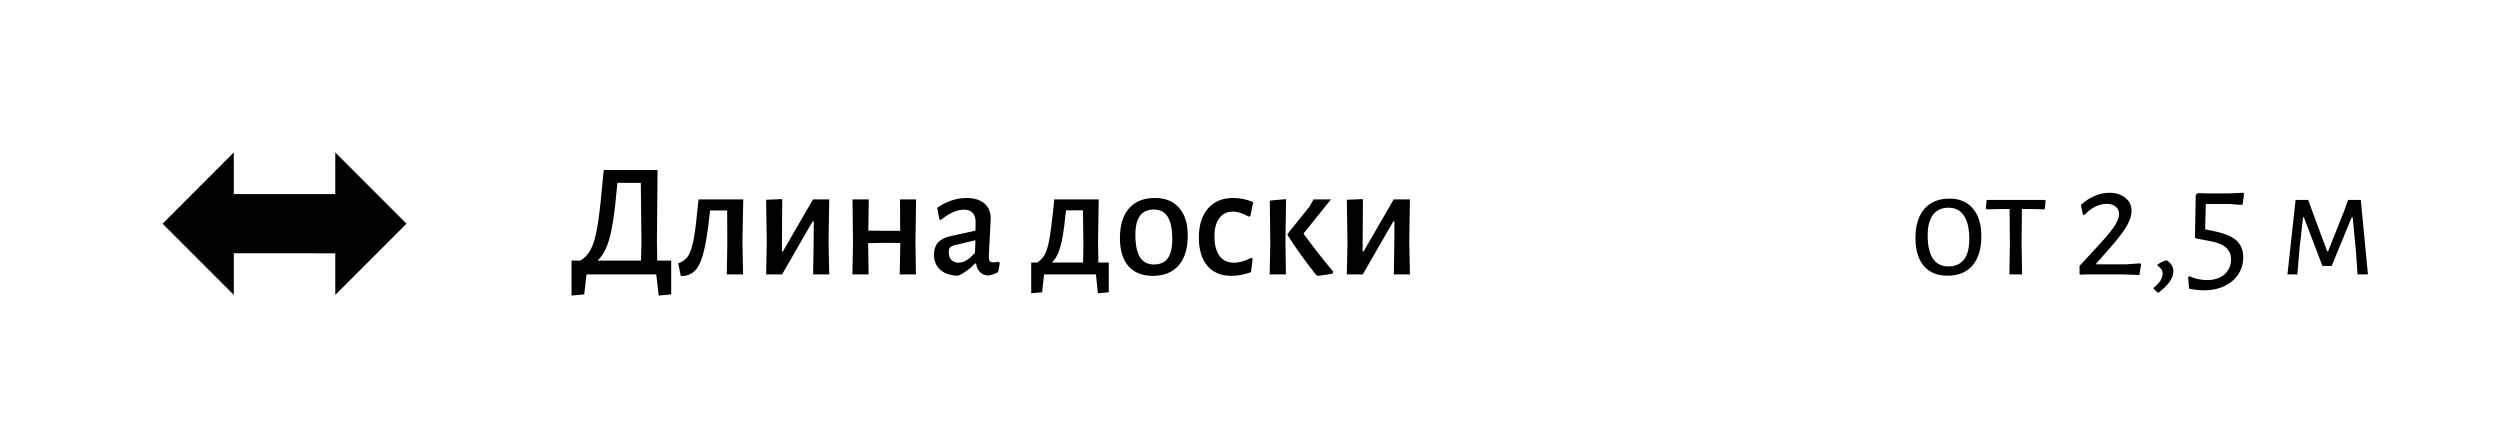
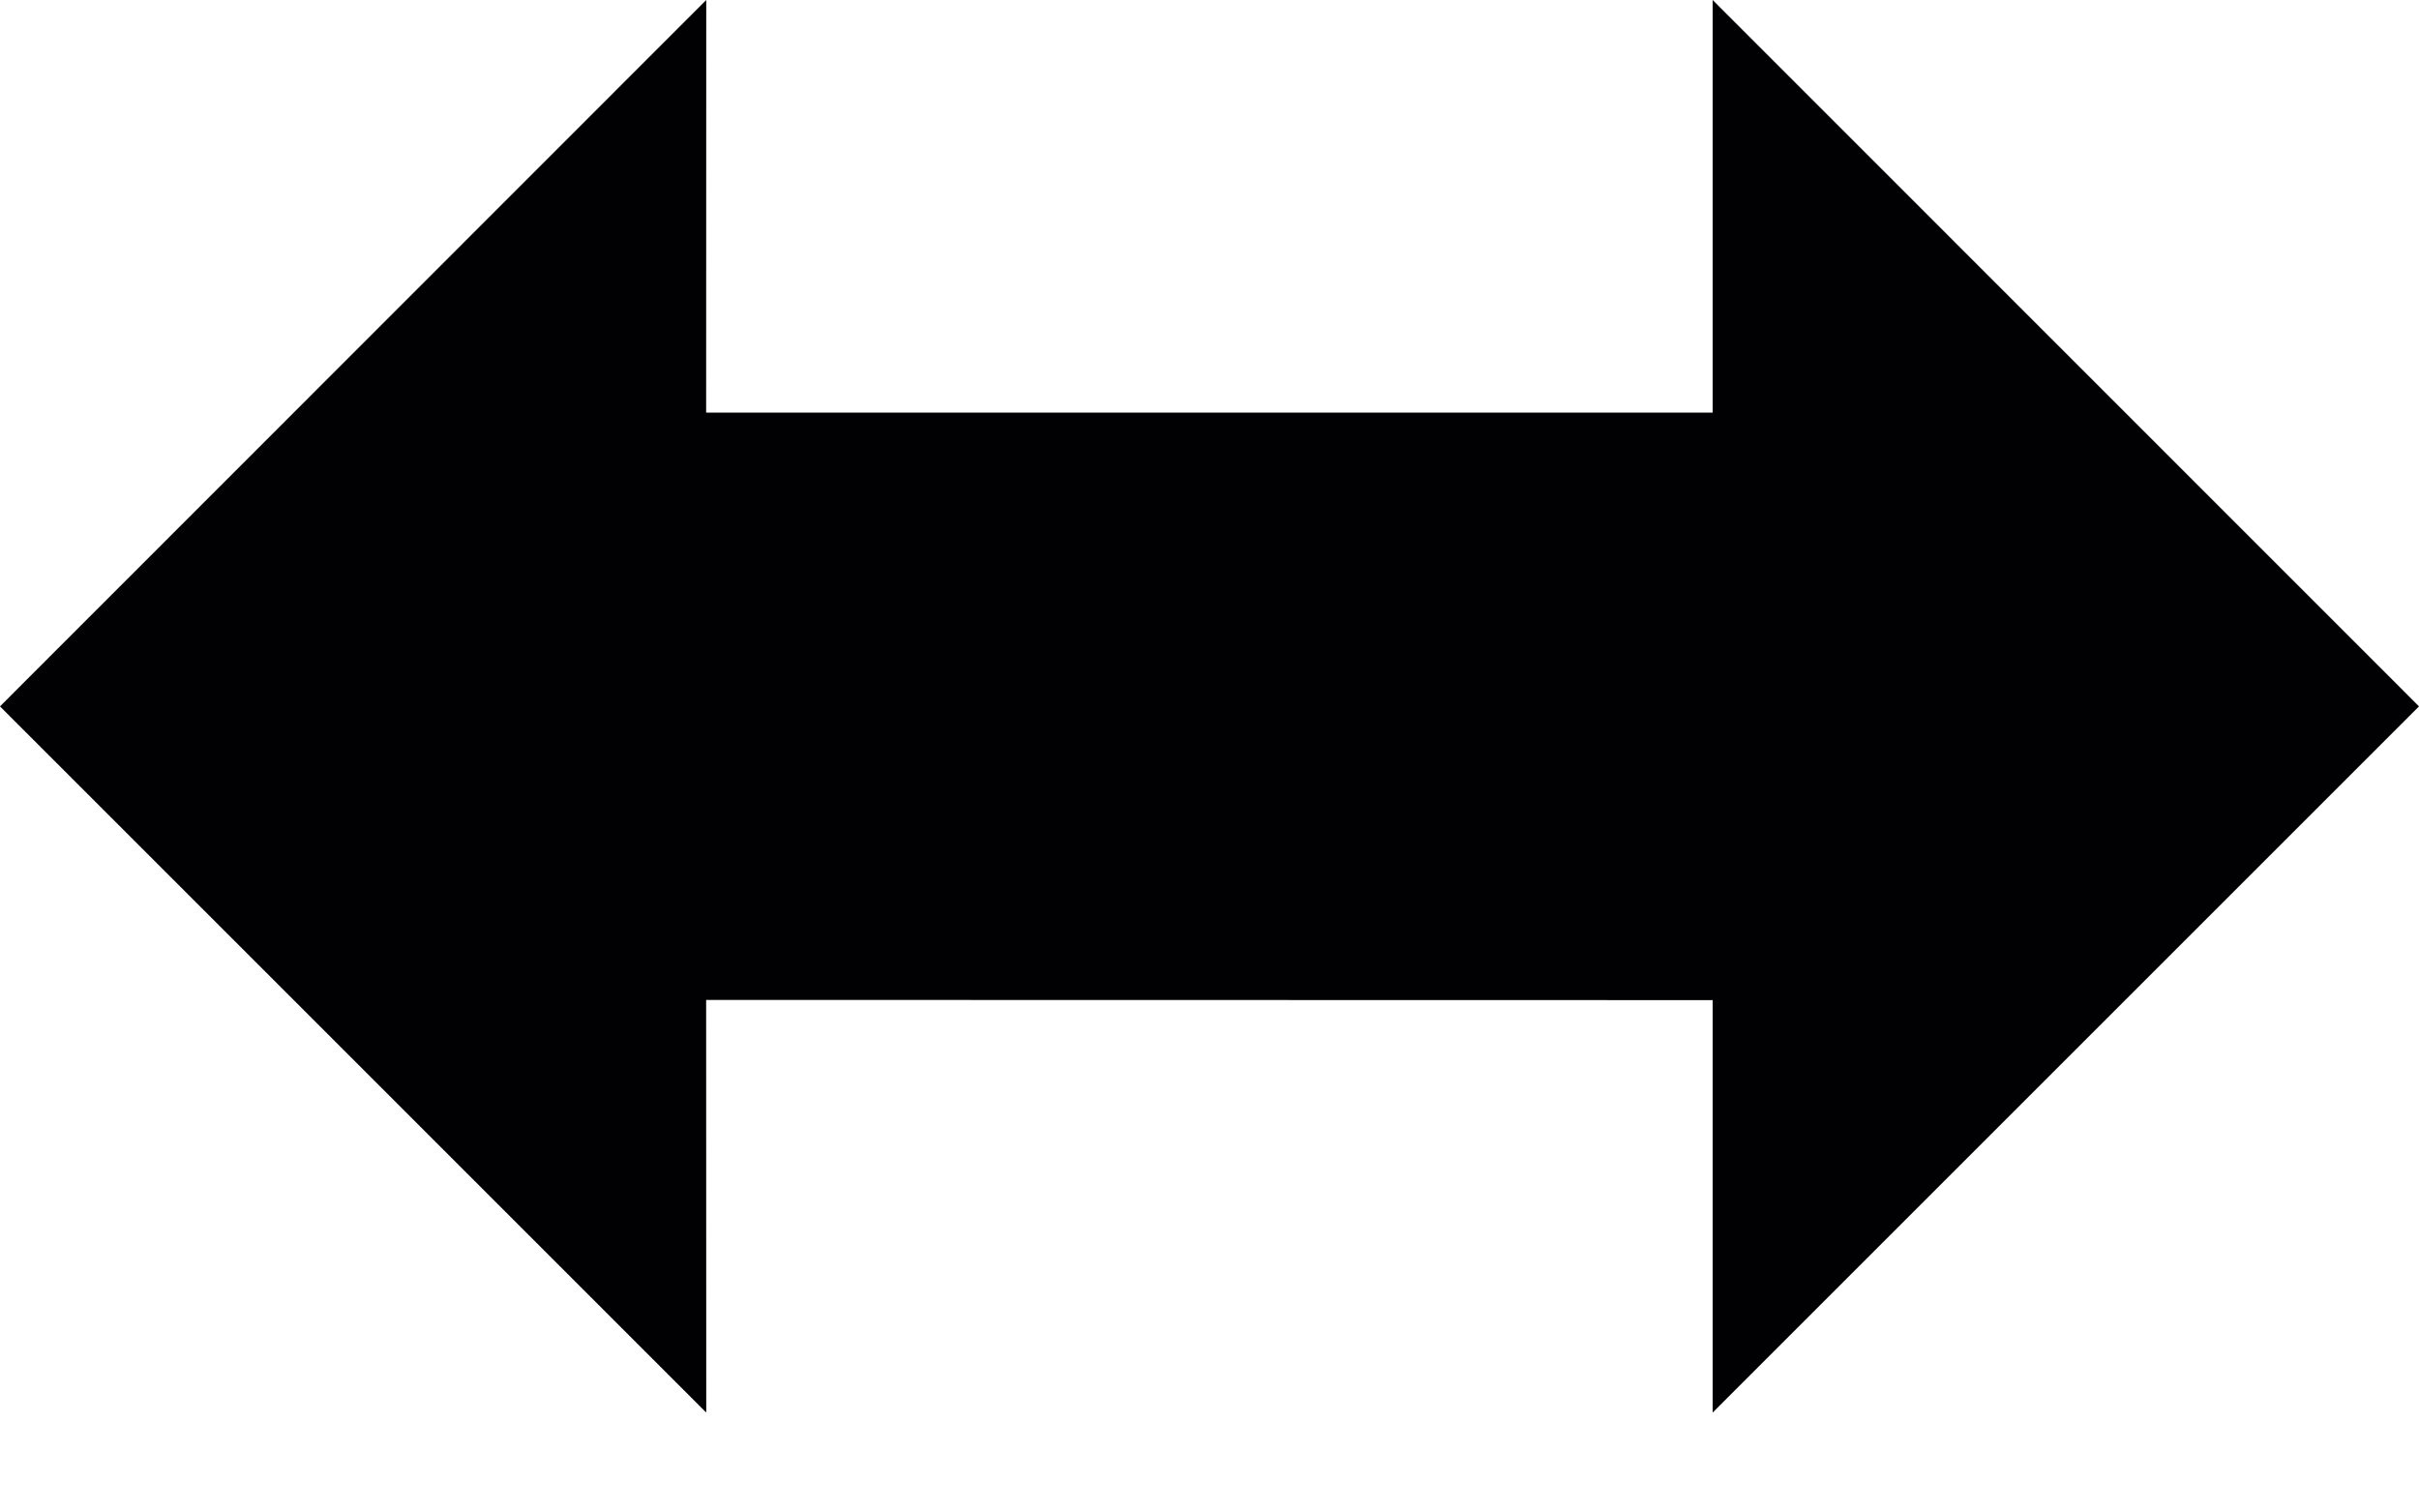
- <svg xmlns="http://www.w3.org/2000/svg" width="246" height="44" viewBox="0 0 246 44" fill="none">
-   <path d="M66.048 25.64V28.968L64.816 29.08L64.576 27H57.712L57.488 28.968L56.24 29.08V25.64H57.088C57.536 25.395 57.888 25.021 58.144 24.52C58.4 24.019 58.608 23.309 58.768 22.392C58.928 21.475 59.083 20.184 59.232 18.52L59.408 16.728H64.704L64.64 23.768L64.672 25.64H66.048ZM63.12 23.912L63.056 17.992H60.752L60.672 18.808C60.491 20.856 60.261 22.392 59.984 23.416C59.707 24.429 59.312 25.171 58.8 25.64H63.072L63.12 23.912ZM73.056 23.768L73.12 27H71.52L71.568 23.912L71.552 20.712H69.872L69.808 21.24C69.648 22.733 69.467 23.885 69.264 24.696C69.072 25.507 68.827 26.099 68.528 26.472C68.24 26.835 67.856 27.059 67.376 27.144L66.992 27.16L66.736 25.912C67.131 25.784 67.44 25.565 67.664 25.256C67.888 24.936 68.07 24.451 68.208 23.8C68.347 23.149 68.475 22.205 68.592 20.968L68.736 19.656L68.72 19.624H73.136L73.056 23.768ZM75.451 23.912L75.388 19.656L76.972 19.592L76.939 24.744H77.035L79.996 19.624H81.596L81.531 23.72L81.596 27H80.011L80.059 24.024L80.076 21.784H79.963L76.956 27H75.388L75.451 23.912ZM90.08 23.768L90.128 27H88.528L88.592 23.912L86.96 23.896L85.424 23.928L85.472 27H83.872L83.936 23.912L83.888 19.624H85.488L85.44 22.696L87.024 22.712H88.576L88.56 19.624H90.144L90.08 23.768ZM95.104 19.48C95.84 19.48 96.421 19.656 96.848 20.008C97.274 20.36 97.488 20.851 97.488 21.48C97.488 21.672 97.456 22.312 97.392 23.4C97.328 24.467 97.296 25.091 97.296 25.272C97.296 25.475 97.328 25.619 97.392 25.704C97.466 25.779 97.589 25.816 97.76 25.816C97.866 25.816 98.026 25.795 98.24 25.752L98.384 25.864L98.224 26.76C97.914 26.952 97.578 27.069 97.216 27.112C96.885 27.08 96.618 26.963 96.416 26.76C96.213 26.547 96.09 26.269 96.048 25.928H95.936C95.392 26.504 94.837 26.904 94.272 27.128C93.536 27.117 92.954 26.925 92.528 26.552C92.112 26.179 91.904 25.672 91.904 25.032C91.904 24.083 92.421 23.491 93.456 23.256L95.984 22.696L96 21.832C96 21.437 95.898 21.139 95.696 20.936C95.504 20.733 95.221 20.632 94.848 20.632C94.485 20.632 94.122 20.717 93.76 20.888C93.397 21.048 92.997 21.304 92.56 21.656L92.432 21.576L92.224 20.44C93.162 19.8 94.122 19.48 95.104 19.48ZM93.904 24.136C93.712 24.179 93.573 24.253 93.488 24.36C93.402 24.456 93.36 24.611 93.36 24.824C93.36 25.144 93.445 25.395 93.616 25.576C93.797 25.757 94.037 25.848 94.336 25.848C94.837 25.848 95.37 25.523 95.936 24.872L95.984 23.64L93.904 24.136ZM109.104 25.832V28.76L108.032 28.856L107.84 27H102.736L102.544 28.76L101.472 28.856V25.832H102.064C102.384 25.629 102.635 25.357 102.816 25.016C102.997 24.675 103.141 24.2 103.248 23.592C103.365 22.973 103.483 22.099 103.6 20.968L103.744 19.624H108.112L108.048 23.768L108.08 25.832H109.104ZM106.608 23.912L106.56 20.696H104.896L104.832 21.224C104.704 22.579 104.539 23.603 104.336 24.296C104.144 24.979 103.867 25.491 103.504 25.832H106.576L106.608 23.912ZM113.641 19.48C114.675 19.48 115.47 19.805 116.025 20.456C116.59 21.096 116.873 22.008 116.873 23.192C116.873 24.461 116.574 25.437 115.977 26.12C115.379 26.803 114.531 27.144 113.433 27.144C112.398 27.144 111.598 26.824 111.033 26.184C110.478 25.533 110.201 24.616 110.201 23.432C110.201 22.163 110.499 21.187 111.097 20.504C111.694 19.821 112.542 19.48 113.641 19.48ZM113.545 20.616C112.329 20.616 111.721 21.437 111.721 23.08C111.721 24.083 111.87 24.824 112.169 25.304C112.467 25.784 112.926 26.024 113.545 26.024C114.153 26.024 114.606 25.821 114.905 25.416C115.203 25.011 115.353 24.392 115.353 23.56C115.353 22.557 115.203 21.816 114.905 21.336C114.606 20.856 114.153 20.616 113.545 20.616ZM121.342 19.48C121.683 19.48 122.03 19.517 122.382 19.592C122.734 19.667 123.043 19.768 123.31 19.896L123.038 21.256L122.878 21.32C122.313 20.989 121.79 20.824 121.31 20.824C120.745 20.824 120.302 21.037 119.982 21.464C119.662 21.891 119.502 22.488 119.502 23.256C119.502 24.077 119.667 24.717 119.998 25.176C120.329 25.624 120.798 25.848 121.406 25.848C121.939 25.848 122.51 25.688 123.118 25.368L123.262 25.464L123.102 26.776C122.451 27.021 121.801 27.144 121.15 27.144C120.147 27.144 119.363 26.813 118.798 26.152C118.243 25.48 117.966 24.557 117.966 23.384C117.966 22.168 118.265 21.213 118.862 20.52C119.459 19.827 120.286 19.48 121.342 19.48ZM124.998 23.912L124.95 19.736L126.55 19.592L126.486 23.768L126.534 27H124.934L124.998 23.912ZM128.262 22.984C129.158 24.221 130.129 25.464 131.174 26.712L131.158 26.904C130.881 26.979 130.582 27.032 130.262 27.064C129.942 27.107 129.75 27.133 129.686 27.144L129.526 27.08C128.363 25.608 127.419 24.291 126.694 23.128V23.016L128.854 20.328L129.254 19.624H130.966L128.262 22.984ZM132.592 23.912L132.528 19.656L134.112 19.592L134.08 24.744H134.176L137.136 19.624H138.736L138.672 23.72L138.736 27H137.152L137.2 24.024L137.216 21.784H137.104L134.096 27H132.528L132.592 23.912Z" fill="black" />
-   <path d="M191.827 19.544C192.819 19.544 193.587 19.869 194.131 20.52C194.686 21.16 194.963 22.067 194.963 23.24C194.963 24.477 194.675 25.437 194.099 26.12C193.523 26.792 192.702 27.128 191.635 27.128C190.633 27.128 189.854 26.808 189.299 26.168C188.755 25.517 188.483 24.605 188.483 23.432C188.483 22.195 188.771 21.24 189.347 20.568C189.934 19.885 190.761 19.544 191.827 19.544ZM191.747 20.44C191.075 20.44 190.563 20.669 190.211 21.128C189.859 21.587 189.683 22.259 189.683 23.144C189.683 24.168 189.854 24.936 190.195 25.448C190.547 25.96 191.054 26.216 191.715 26.216C192.387 26.216 192.899 25.992 193.251 25.544C193.603 25.096 193.779 24.424 193.779 23.528C193.779 22.515 193.603 21.747 193.251 21.224C192.91 20.701 192.409 20.44 191.747 20.44ZM201.293 19.752L201.197 20.6L199.853 20.568H198.957L198.925 23.784L198.973 27H197.725L197.773 23.896L197.741 20.568H196.845L195.485 20.6L195.405 20.488L195.485 19.672H201.197L201.293 19.752ZM207.555 18.968C208.195 18.968 208.718 19.133 209.123 19.464C209.539 19.784 209.747 20.211 209.747 20.744C209.747 21.171 209.598 21.651 209.299 22.184C209 22.707 208.526 23.347 207.875 24.104L206.259 25.944L206.291 26.008H209.251L210.595 25.912L210.691 25.992L210.515 27.064L208.883 27H205.299L204.707 27.032L204.627 26.968V26.168L206.851 23.752C207.427 23.112 207.848 22.584 208.115 22.168C208.382 21.741 208.515 21.368 208.515 21.048C208.515 20.76 208.408 20.525 208.195 20.344C207.982 20.152 207.683 20.056 207.299 20.056C206.915 20.056 206.531 20.152 206.147 20.344C205.774 20.536 205.432 20.803 205.123 21.144H204.963L204.755 20.168C205.171 19.784 205.619 19.491 206.099 19.288C206.579 19.075 207.064 18.968 207.555 18.968ZM213.188 25.608C213.636 25.885 213.86 26.243 213.86 26.68C213.86 27.373 213.359 28.088 212.356 28.824L211.924 28.424V28.312C212.511 27.853 212.804 27.384 212.804 26.904C212.804 26.616 212.639 26.365 212.308 26.152V26.024C212.607 25.821 212.9 25.683 213.188 25.608ZM220.813 19.064L220.685 20.072L220.589 20.168L219.421 20.072H217.053L216.989 22.568L217.997 22.776C218.989 22.989 219.693 23.299 220.109 23.704C220.525 24.109 220.733 24.643 220.733 25.304C220.733 25.944 220.567 26.509 220.237 27C219.917 27.491 219.463 27.875 218.877 28.152C218.301 28.429 217.645 28.568 216.909 28.568C216.461 28.568 215.959 28.515 215.405 28.408L215.309 27.288L215.421 27.176C216.018 27.432 216.599 27.56 217.164 27.56C217.89 27.56 218.466 27.373 218.893 27C219.319 26.616 219.533 26.12 219.533 25.512C219.533 25.032 219.367 24.648 219.036 24.36C218.717 24.072 218.189 23.859 217.453 23.72L216.093 23.464L215.981 23.352L216.061 19.176L216.269 19L217.117 19.032H219.277L220.749 18.968L220.813 19.064ZM225.885 19.672H227.133L227.533 20.792L228.989 24.728H229.085L230.669 20.744L231.053 19.672H232.301L233.005 27H231.981L231.821 24.696L231.501 21.384H231.405L229.437 26.168H228.525L226.701 21.384H226.621L226.269 24.488L226.061 27H225.085L225.885 19.672Z" fill="black" />
-   <path d="M23.006 19.095L23.007 15L16 22.01L23.007 29.018L23.006 24.923L32.992 24.925V29.018L40 22.01L32.992 15V19.095H23.006Z" fill="#010002" />
+ <svg xmlns="http://www.w3.org/2000/svg" width="24" height="15" viewBox="0 0 24 15" fill="none">
+   <path d="M7.006 4.095L7.007 0L0 7.01L7.007 14.018L7.006 9.923L16.992 9.925V14.018L24 7.01L16.992 0V4.095H7.006Z" fill="#010002" />
</svg>
